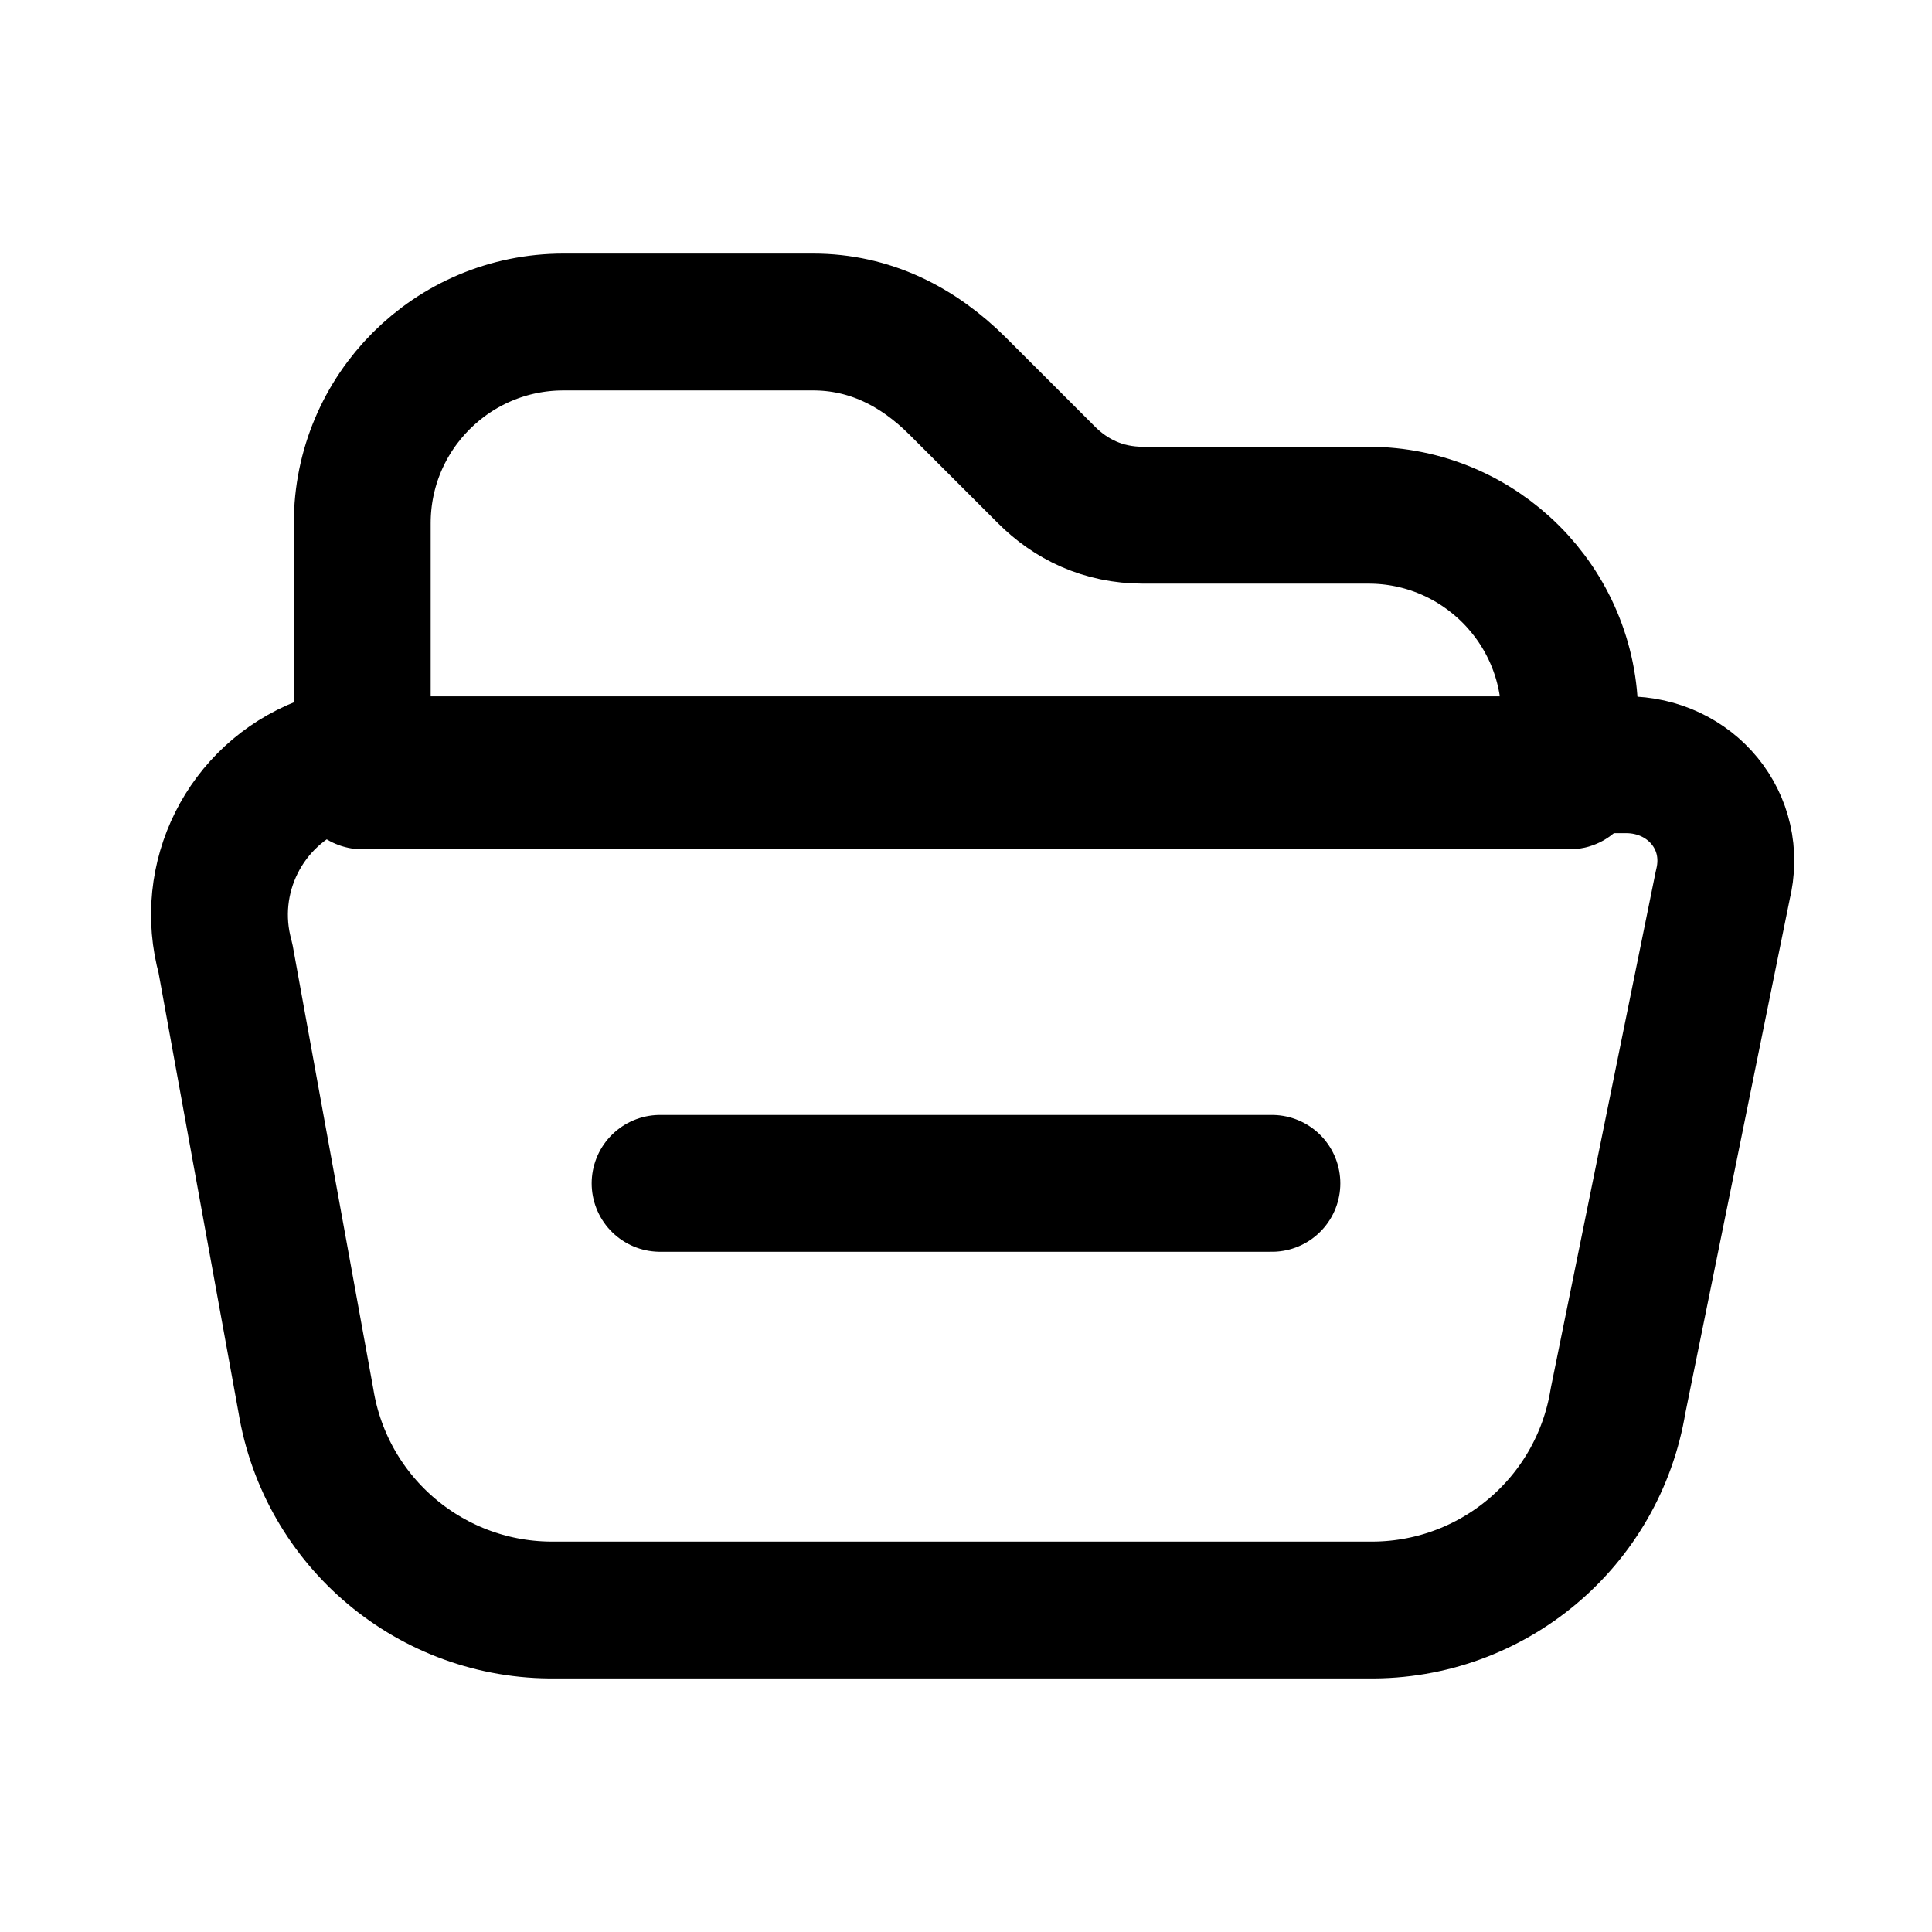
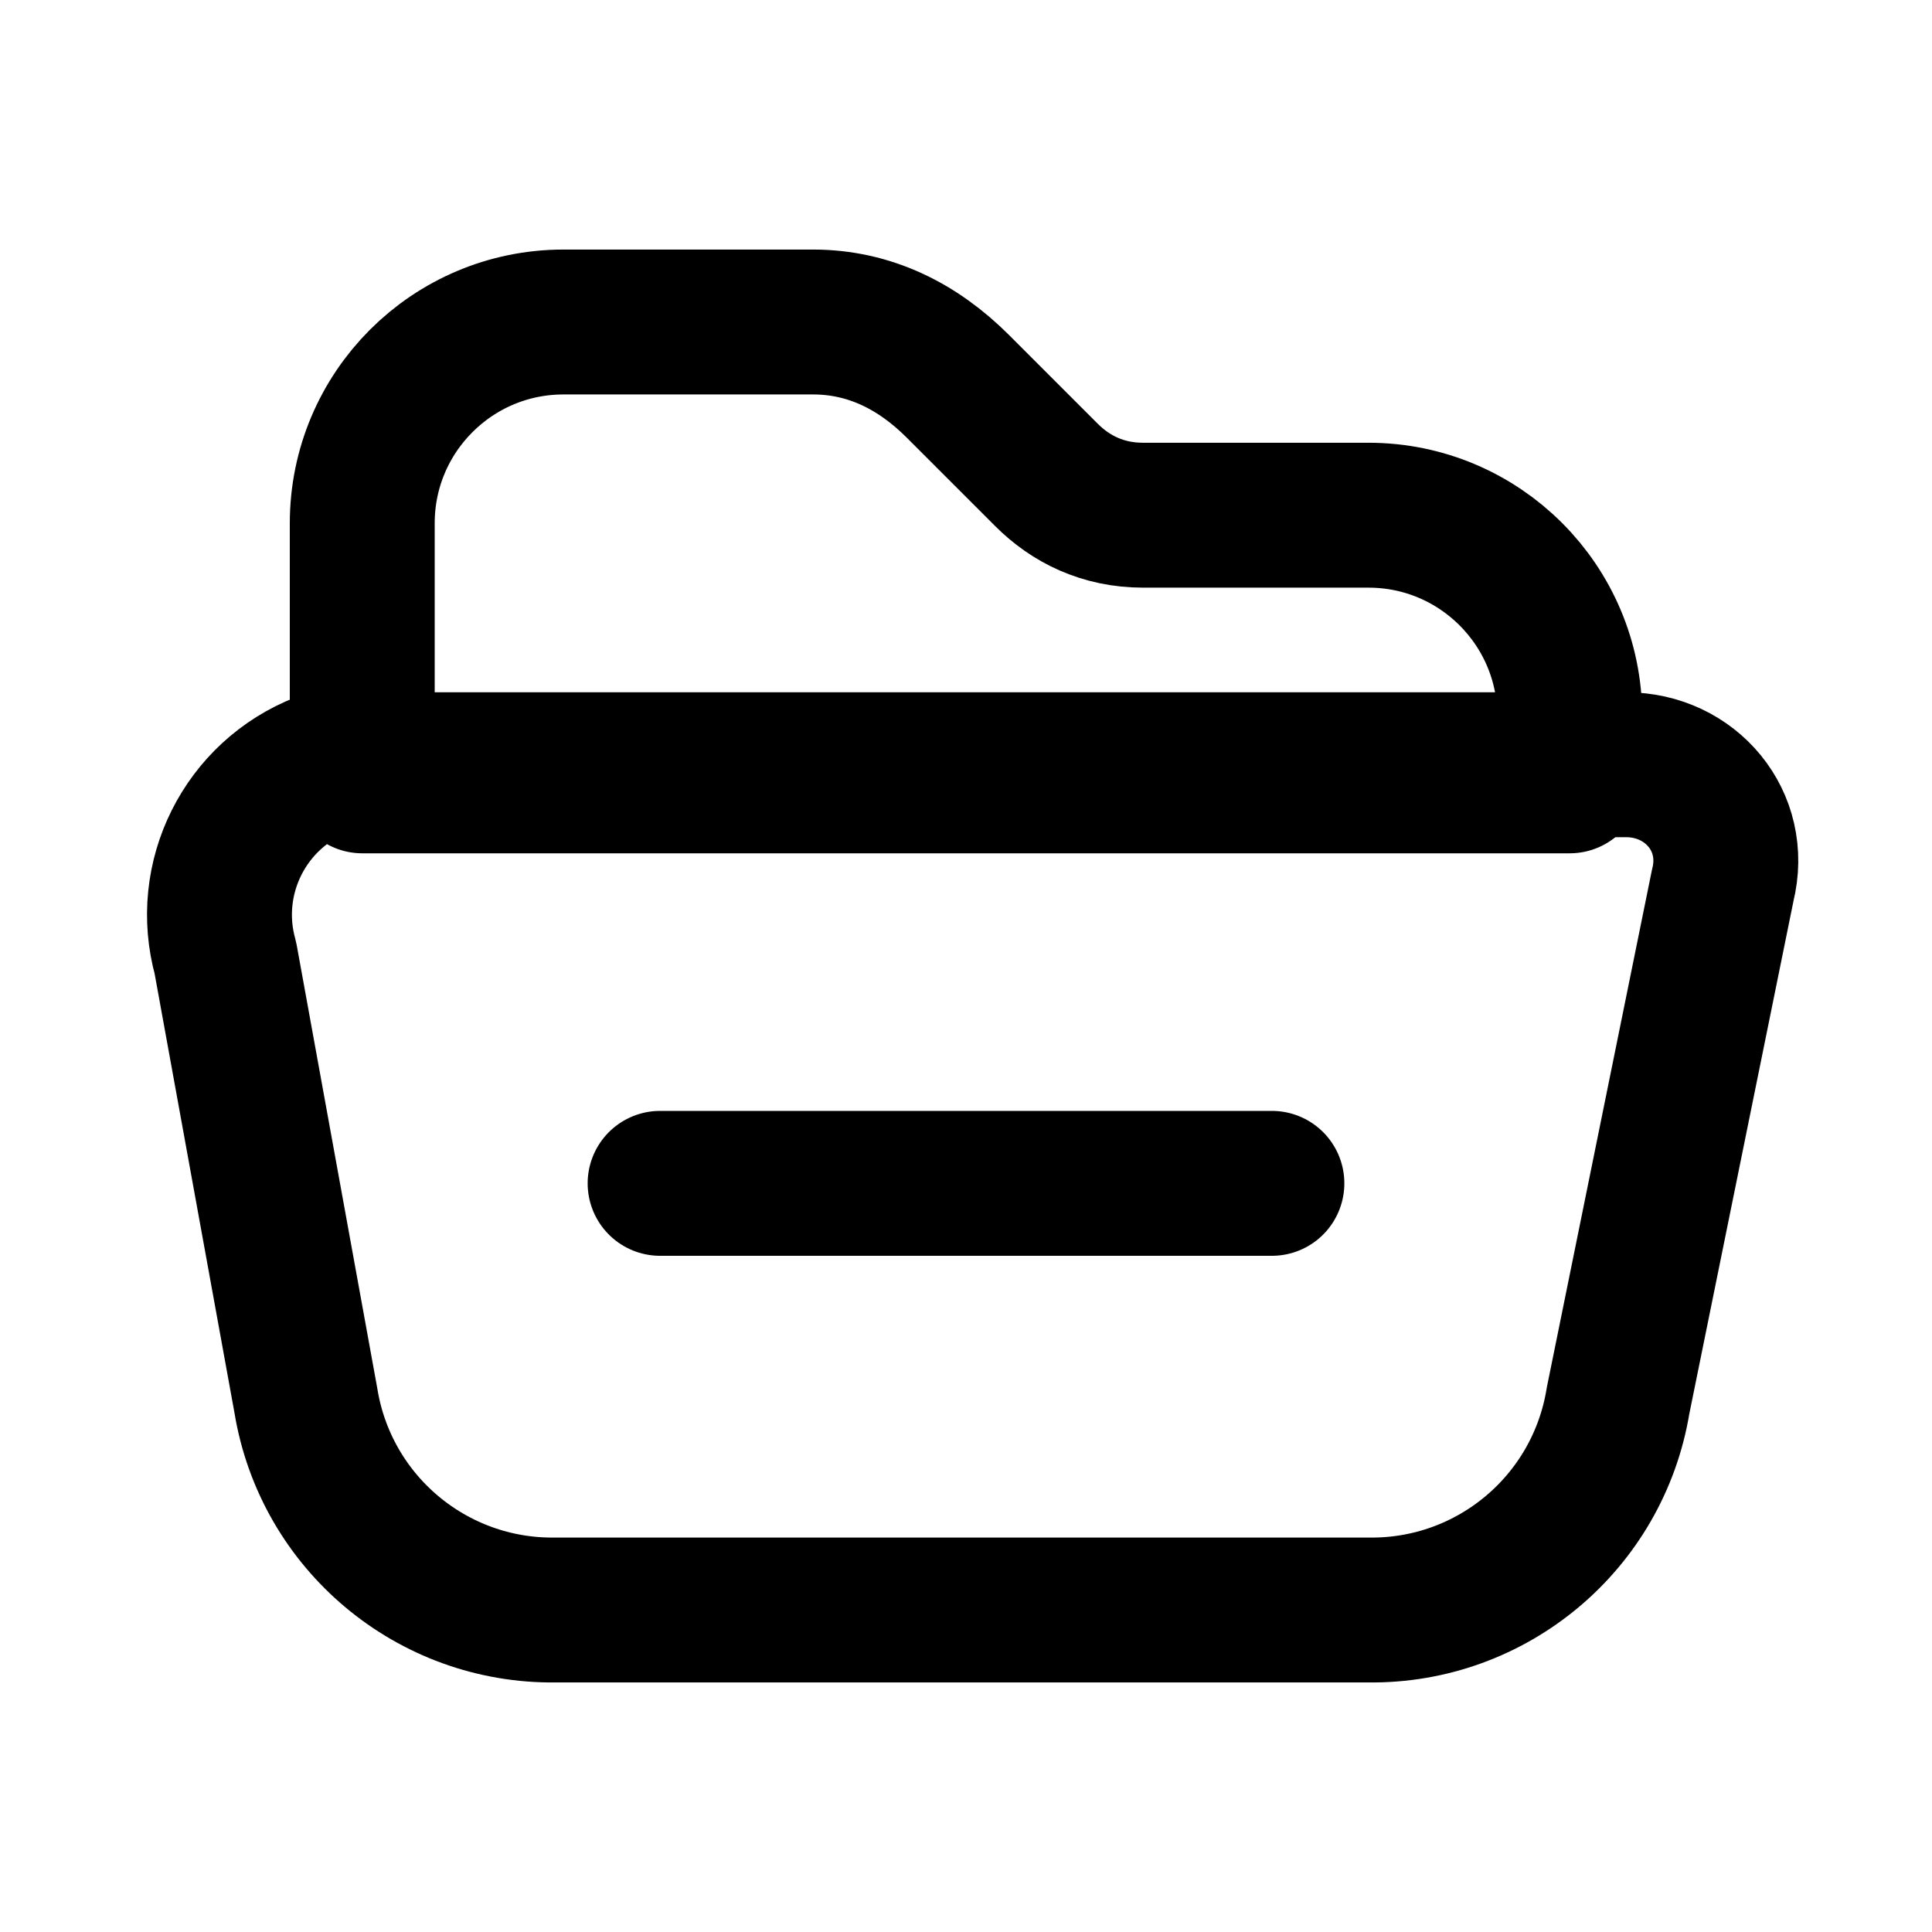
- <svg xmlns="http://www.w3.org/2000/svg" viewBox="0 0 24 24" fill="none" aria-hidden="true">
-   <path d="M4.5 6.5A2.5 2.5 0 0 1 7 4h3.1c.7 0 1.3.3 1.8.8l1.1 1.1c.3.3.7.5 1.2.5H17a2.5 2.5 0 0 1 2.5 2.5v.8H4.5V6.5Z" stroke="currentColor" stroke-width="1.7" stroke-linejoin="round" />
-   <path d="M4 9.5h16.2c.8 0 1.4.7 1.2 1.5l-1.3 6.4A3.1 3.1 0 0 1 17 20H6.9a3.1 3.1 0 0 1-3.1-2.6l-1-5.5A2 2 0 0 1 4 9.5Z" stroke="currentColor" stroke-width="1.7" stroke-linejoin="round" />
-   <path d="M8.2 14.7h7.6" stroke="currentColor" stroke-width="1.7" stroke-linecap="round" />
+ <svg xmlns="http://www.w3.org/2000/svg" width="24" height="24" viewBox="0 0 24 24" fill="none" aria-hidden="true">
+   <path d="M4.5 6.5A2.5 2.5 0 0 1 7 4h3.1c.7 0 1.3.3 1.8.8l1.1 1.1c.3.3.7.5 1.2.5H17a2.5 2.5 0 0 1 2.5 2.5v.8H4.5V6.5Z" stroke="currentColor" stroke-width="1.8" stroke-linejoin="round" />
+   <path d="M4 9.5h16.2c.8 0 1.4.7 1.2 1.5l-1.3 6.4A3.1 3.1 0 0 1 17 20H6.9a3.1 3.1 0 0 1-3.1-2.6l-1-5.5A2 2 0 0 1 4 9.5Z" stroke="currentColor" stroke-width="1.8" stroke-linejoin="round" />
+   <path d="M8.2 14.7h7.6" stroke="currentColor" stroke-width="1.8" stroke-linecap="round" />
</svg>
